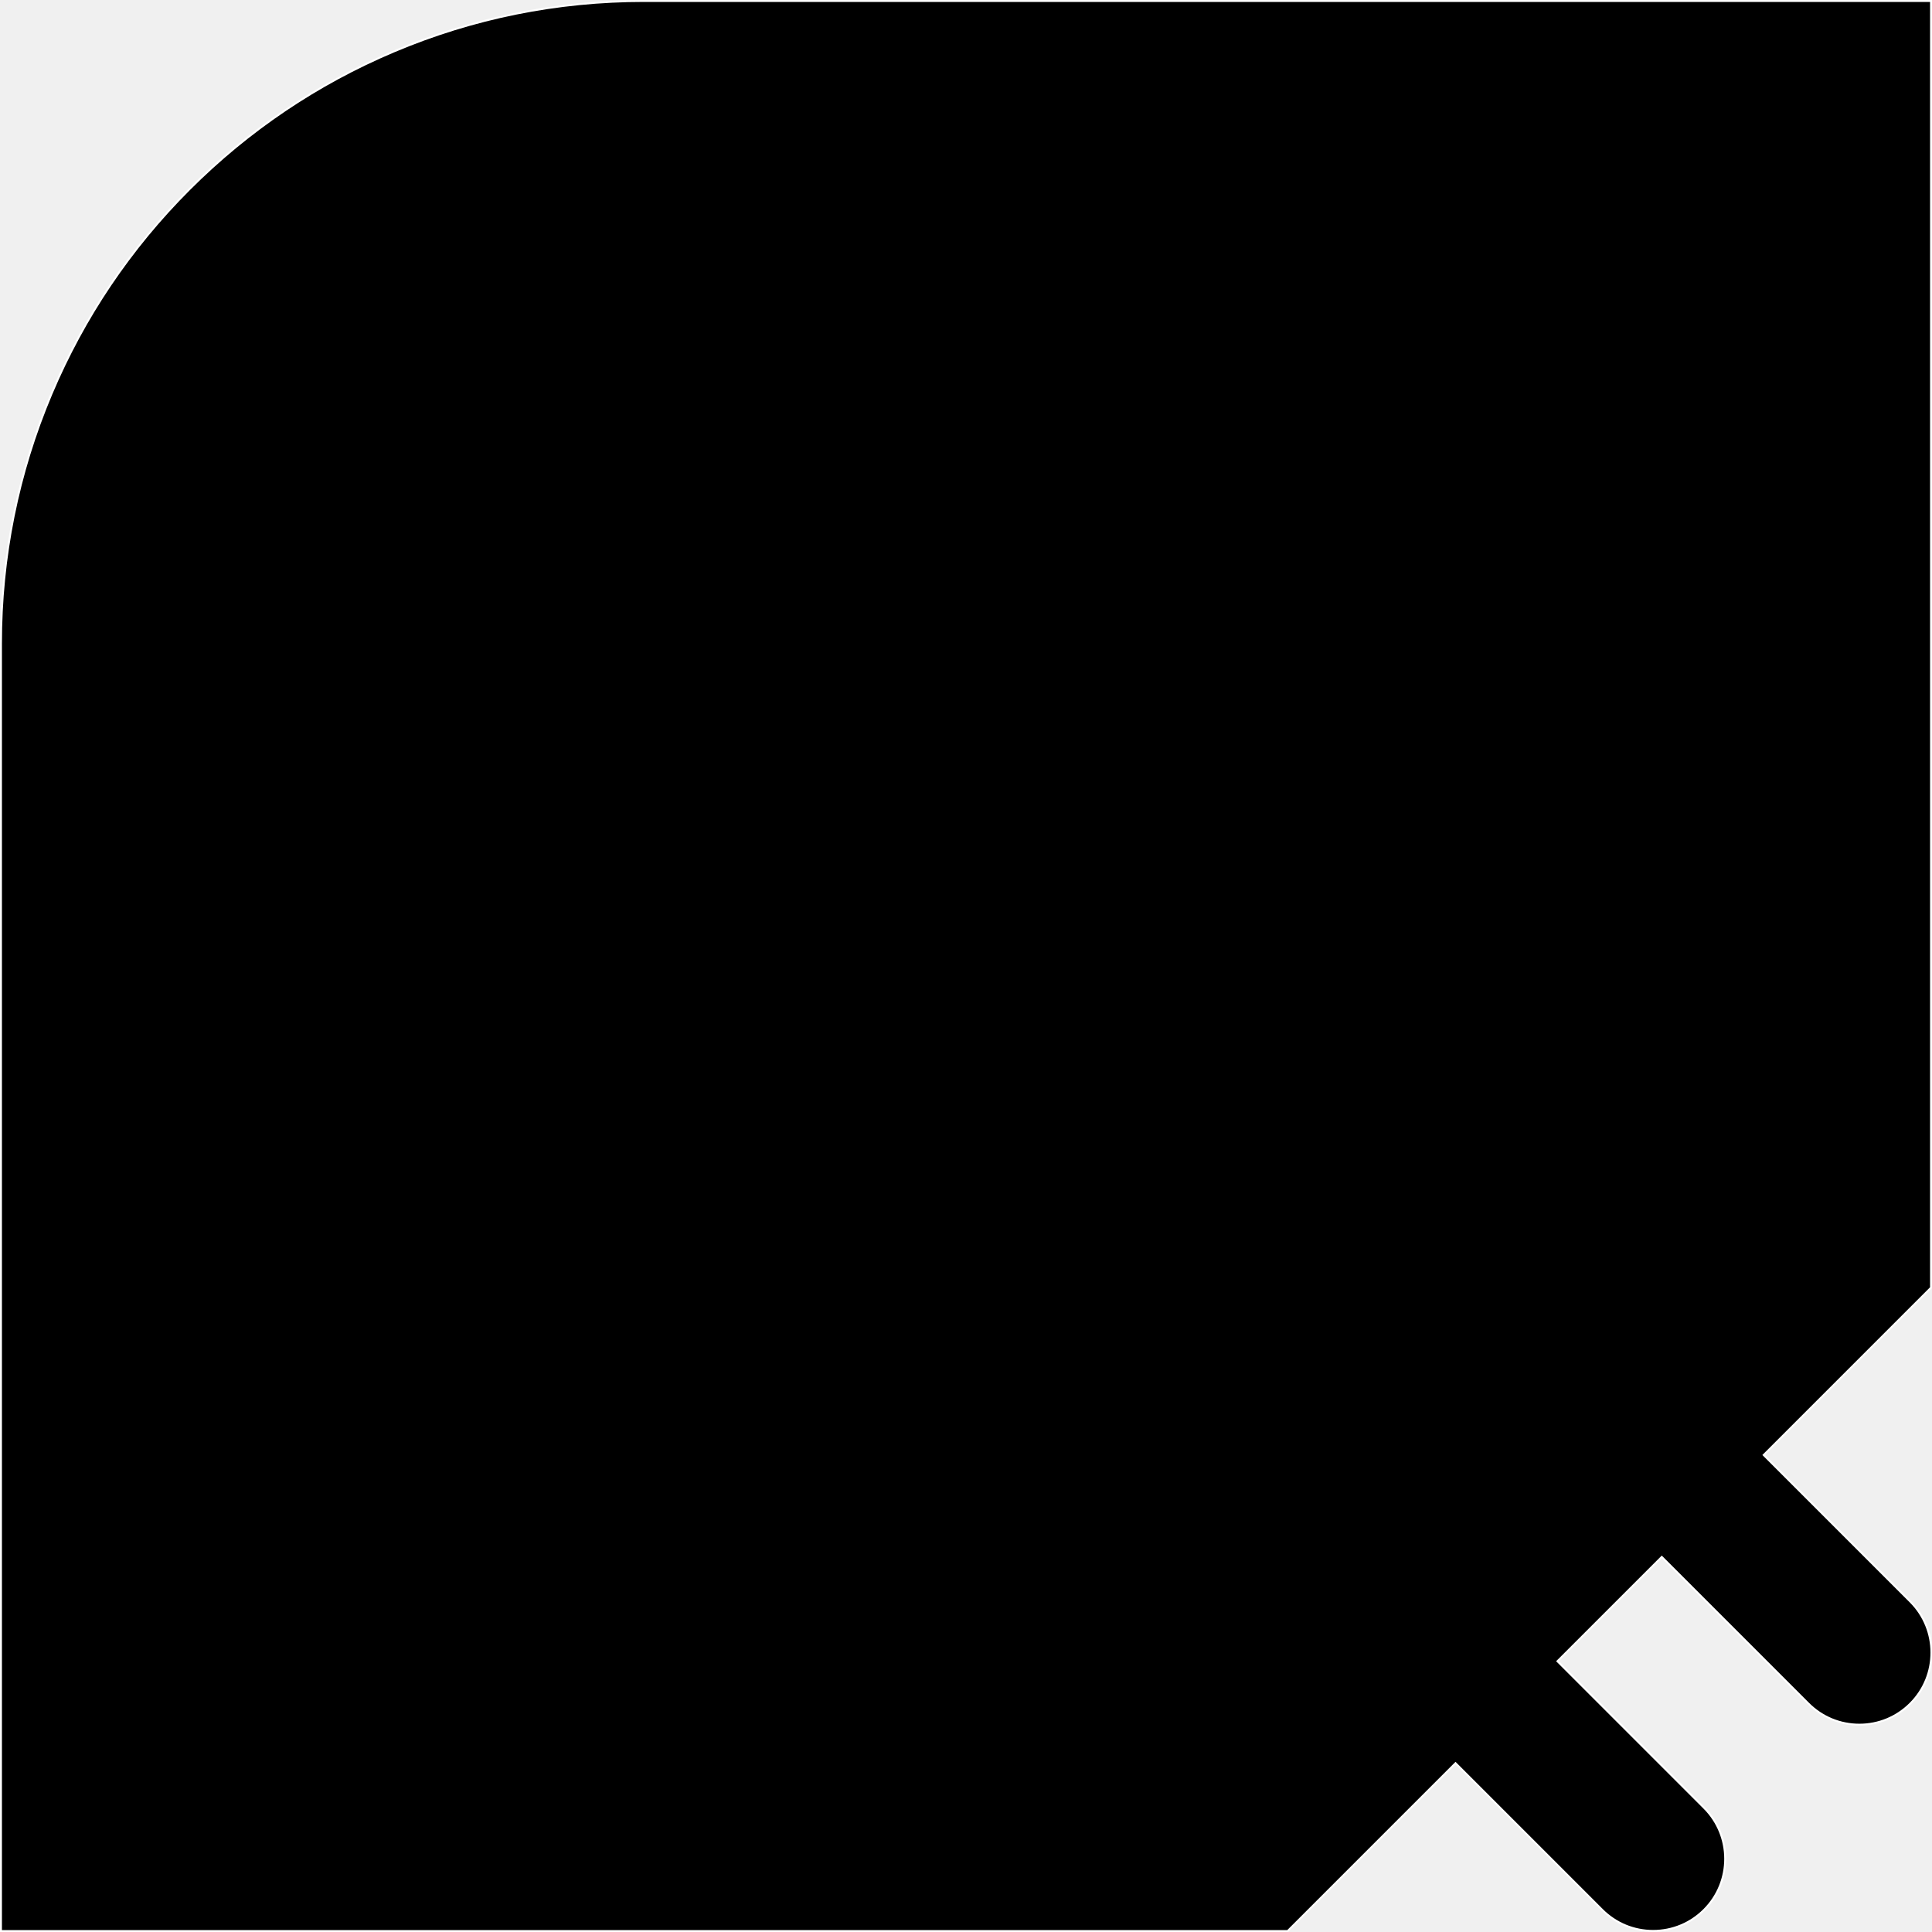
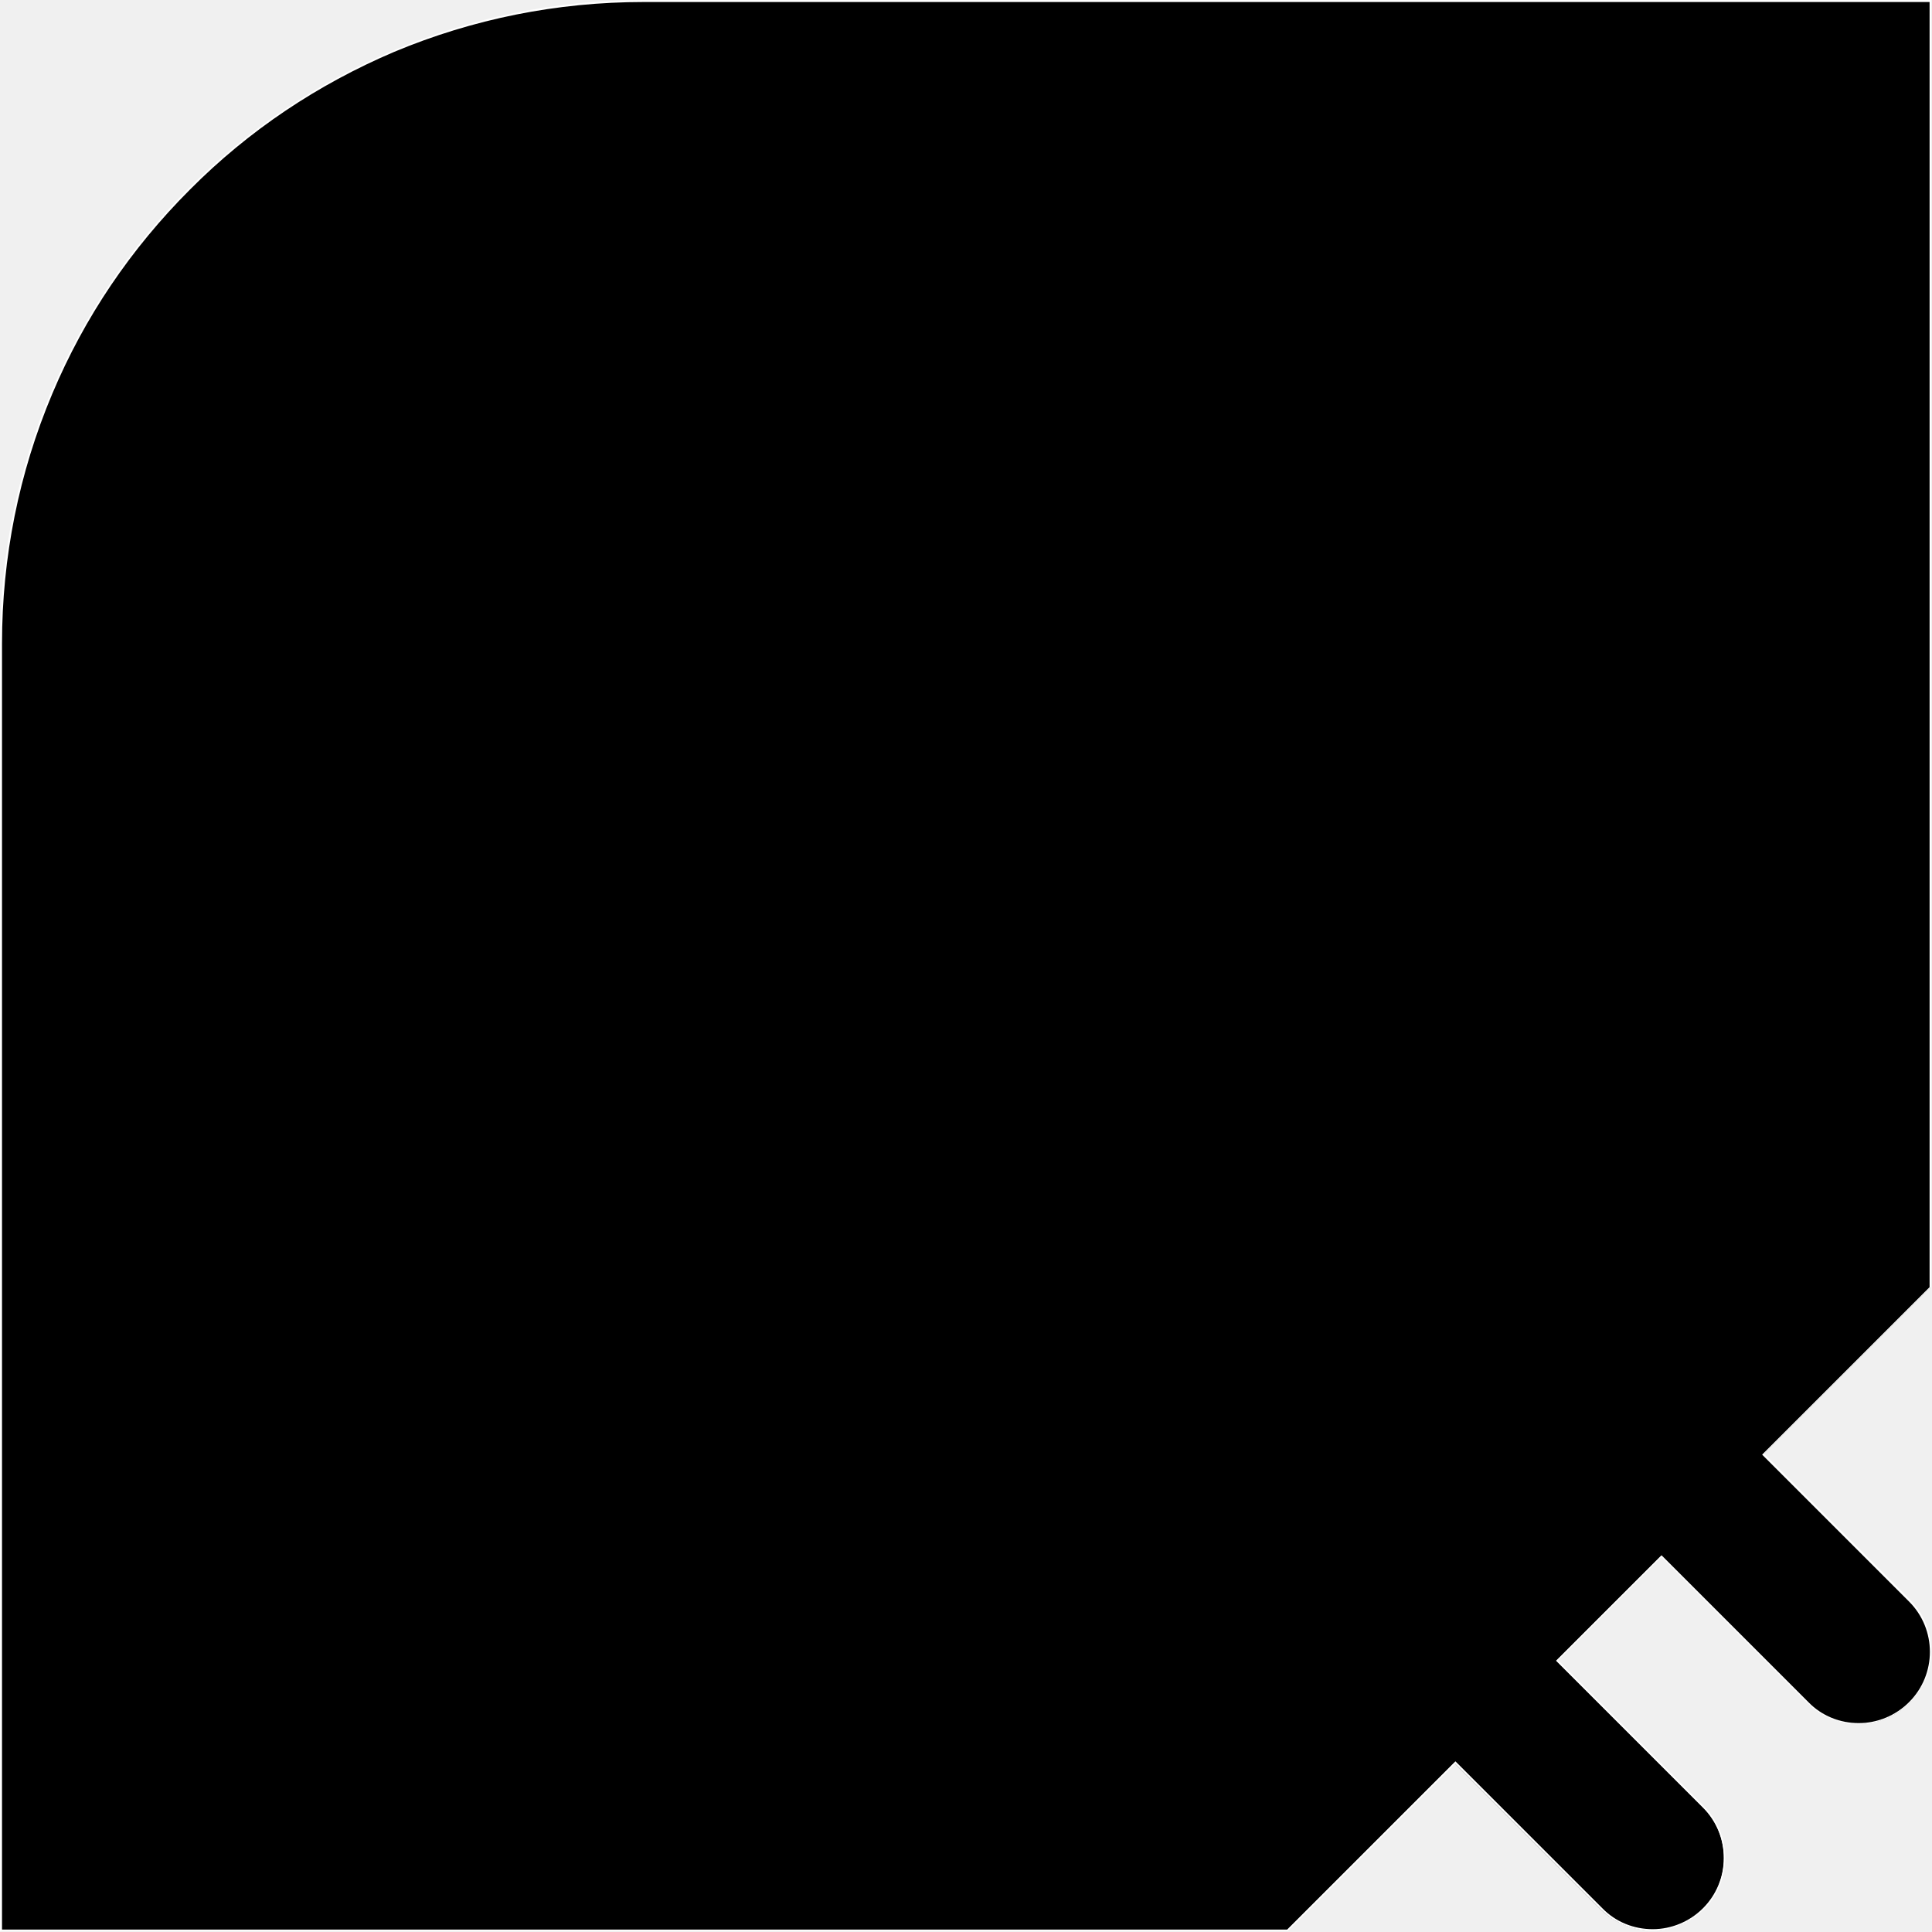
- <svg xmlns="http://www.w3.org/2000/svg" id="a" viewBox="0 0 1000 1000">
+ <svg xmlns="http://www.w3.org/2000/svg" id="a" width="48" height="47.99" viewBox="0 0 48 47.99">
  <defs>
    <style>.b{fill:#fff;}</style>
  </defs>
-   <path d="M.5,999.5V333.3C.5,244.43,35.11,160.87,97.97,98,160.83,35.13,244.41.5,333.3.5h666.2v665.99l-86.6,86.6,75.89,75.89c14.55,14.55,14.55,38.22,0,52.77-7.05,7.05-16.42,10.93-26.38,10.93s-19.34-3.88-26.38-10.93l-75.89-75.89-53.98,53.98,75.89,75.89c7.05,7.05,10.93,16.42,10.93,26.38s-3.88,19.34-10.93,26.38-16.42,10.93-26.38,10.93-19.34-3.88-26.38-10.93l-75.89-75.89-86.9,86.9H.5Z" />
-   <path class="b" d="M999,1v665.29l-86.1,86.1-.71.71.71.71,75.54,75.54c14.35,14.35,14.35,37.71,0,52.06-6.95,6.95-16.2,10.78-26.03,10.78s-19.08-3.83-26.03-10.78l-75.54-75.54-.71-.71-.71.71-53.27,53.27-.71.71.71.71,75.54,75.54c14.35,14.35,14.35,37.71,0,52.06-6.95,6.95-16.2,10.78-26.03,10.78s-19.08-3.83-26.03-10.78l-75.54-75.54-.71-.71-.71.71-86.4,86.4H1V333.3c0-44.84,8.78-88.35,26.11-129.31,16.74-39.57,40.69-75.11,71.21-105.63,30.52-30.53,66.06-54.49,105.62-71.23C244.91,9.79,288.44,1,333.3,1h665.7M1000,0H333.3C149.2,0,0,149.3,0,333.3v666.7h666.7l86.69-86.69,75.54,75.54c7.38,7.38,17.06,11.08,26.74,11.08s19.35-3.69,26.74-11.08c14.77-14.77,14.77-38.71,0-53.48l-75.54-75.54,53.27-53.27,75.54,75.54c7.38,7.38,17.06,11.08,26.74,11.08s19.35-3.69,26.74-11.08h0c14.77-14.77,14.77-38.71,0-53.48l-75.54-75.54,86.39-86.39V0h0Z" />
+   <path d="M.02,47.96V15.99C.02,11.73,1.68,7.72,4.7,4.7,7.72,1.69,11.73.02,15.99.02h31.97v31.96l-4.16,4.16,3.64,3.64c.7.7.7,1.83,0,2.53-.34.34-.79.52-1.27.52s-.93-.19-1.27-.52l-3.64-3.64-2.59,2.59,3.64,3.64c.34.34.52.79.52,1.27s-.19.93-.52,1.27-.79.52-1.27.52-.93-.19-1.27-.52l-3.64-3.64-4.17,4.17H.02Z" />
+   <path class="b" d="M47.94.05v31.93l-4.13,4.13-.03.03.03.03,3.62,3.62c.69.69.69,1.81,0,2.5-.33.33-.78.52-1.25.52s-.92-.18-1.25-.52l-3.62-3.62-.03-.03-.03.03-2.56,2.56-.03.03.03.03,3.62,3.62c.69.69.69,1.81,0,2.5-.33.33-.78.52-1.25.52s-.92-.18-1.25-.52l-3.62-3.62-.03-.03-.03.03-4.15,4.15H.05V15.99c0-2.15.42-4.24,1.25-6.21.8-1.9,1.95-3.6,3.42-5.07,1.46-1.47,3.17-2.61,5.07-3.42C11.75.47,13.84.05,15.99.05h31.95M47.99,0H15.99C7.16,0,0,7.16,0,15.99v31.99h31.99l4.16-4.16,3.62,3.62c.35.35.82.53,1.28.53s.93-.18,1.28-.53c.71-.71.71-1.86,0-2.57l-3.62-3.62,2.56-2.56,3.62,3.62c.35.35.82.53,1.28.53s.93-.18,1.28-.53h0c.71-.71.71-1.86,0-2.57l-3.62-3.62,4.15-4.15V0h0Z" />
</svg>
